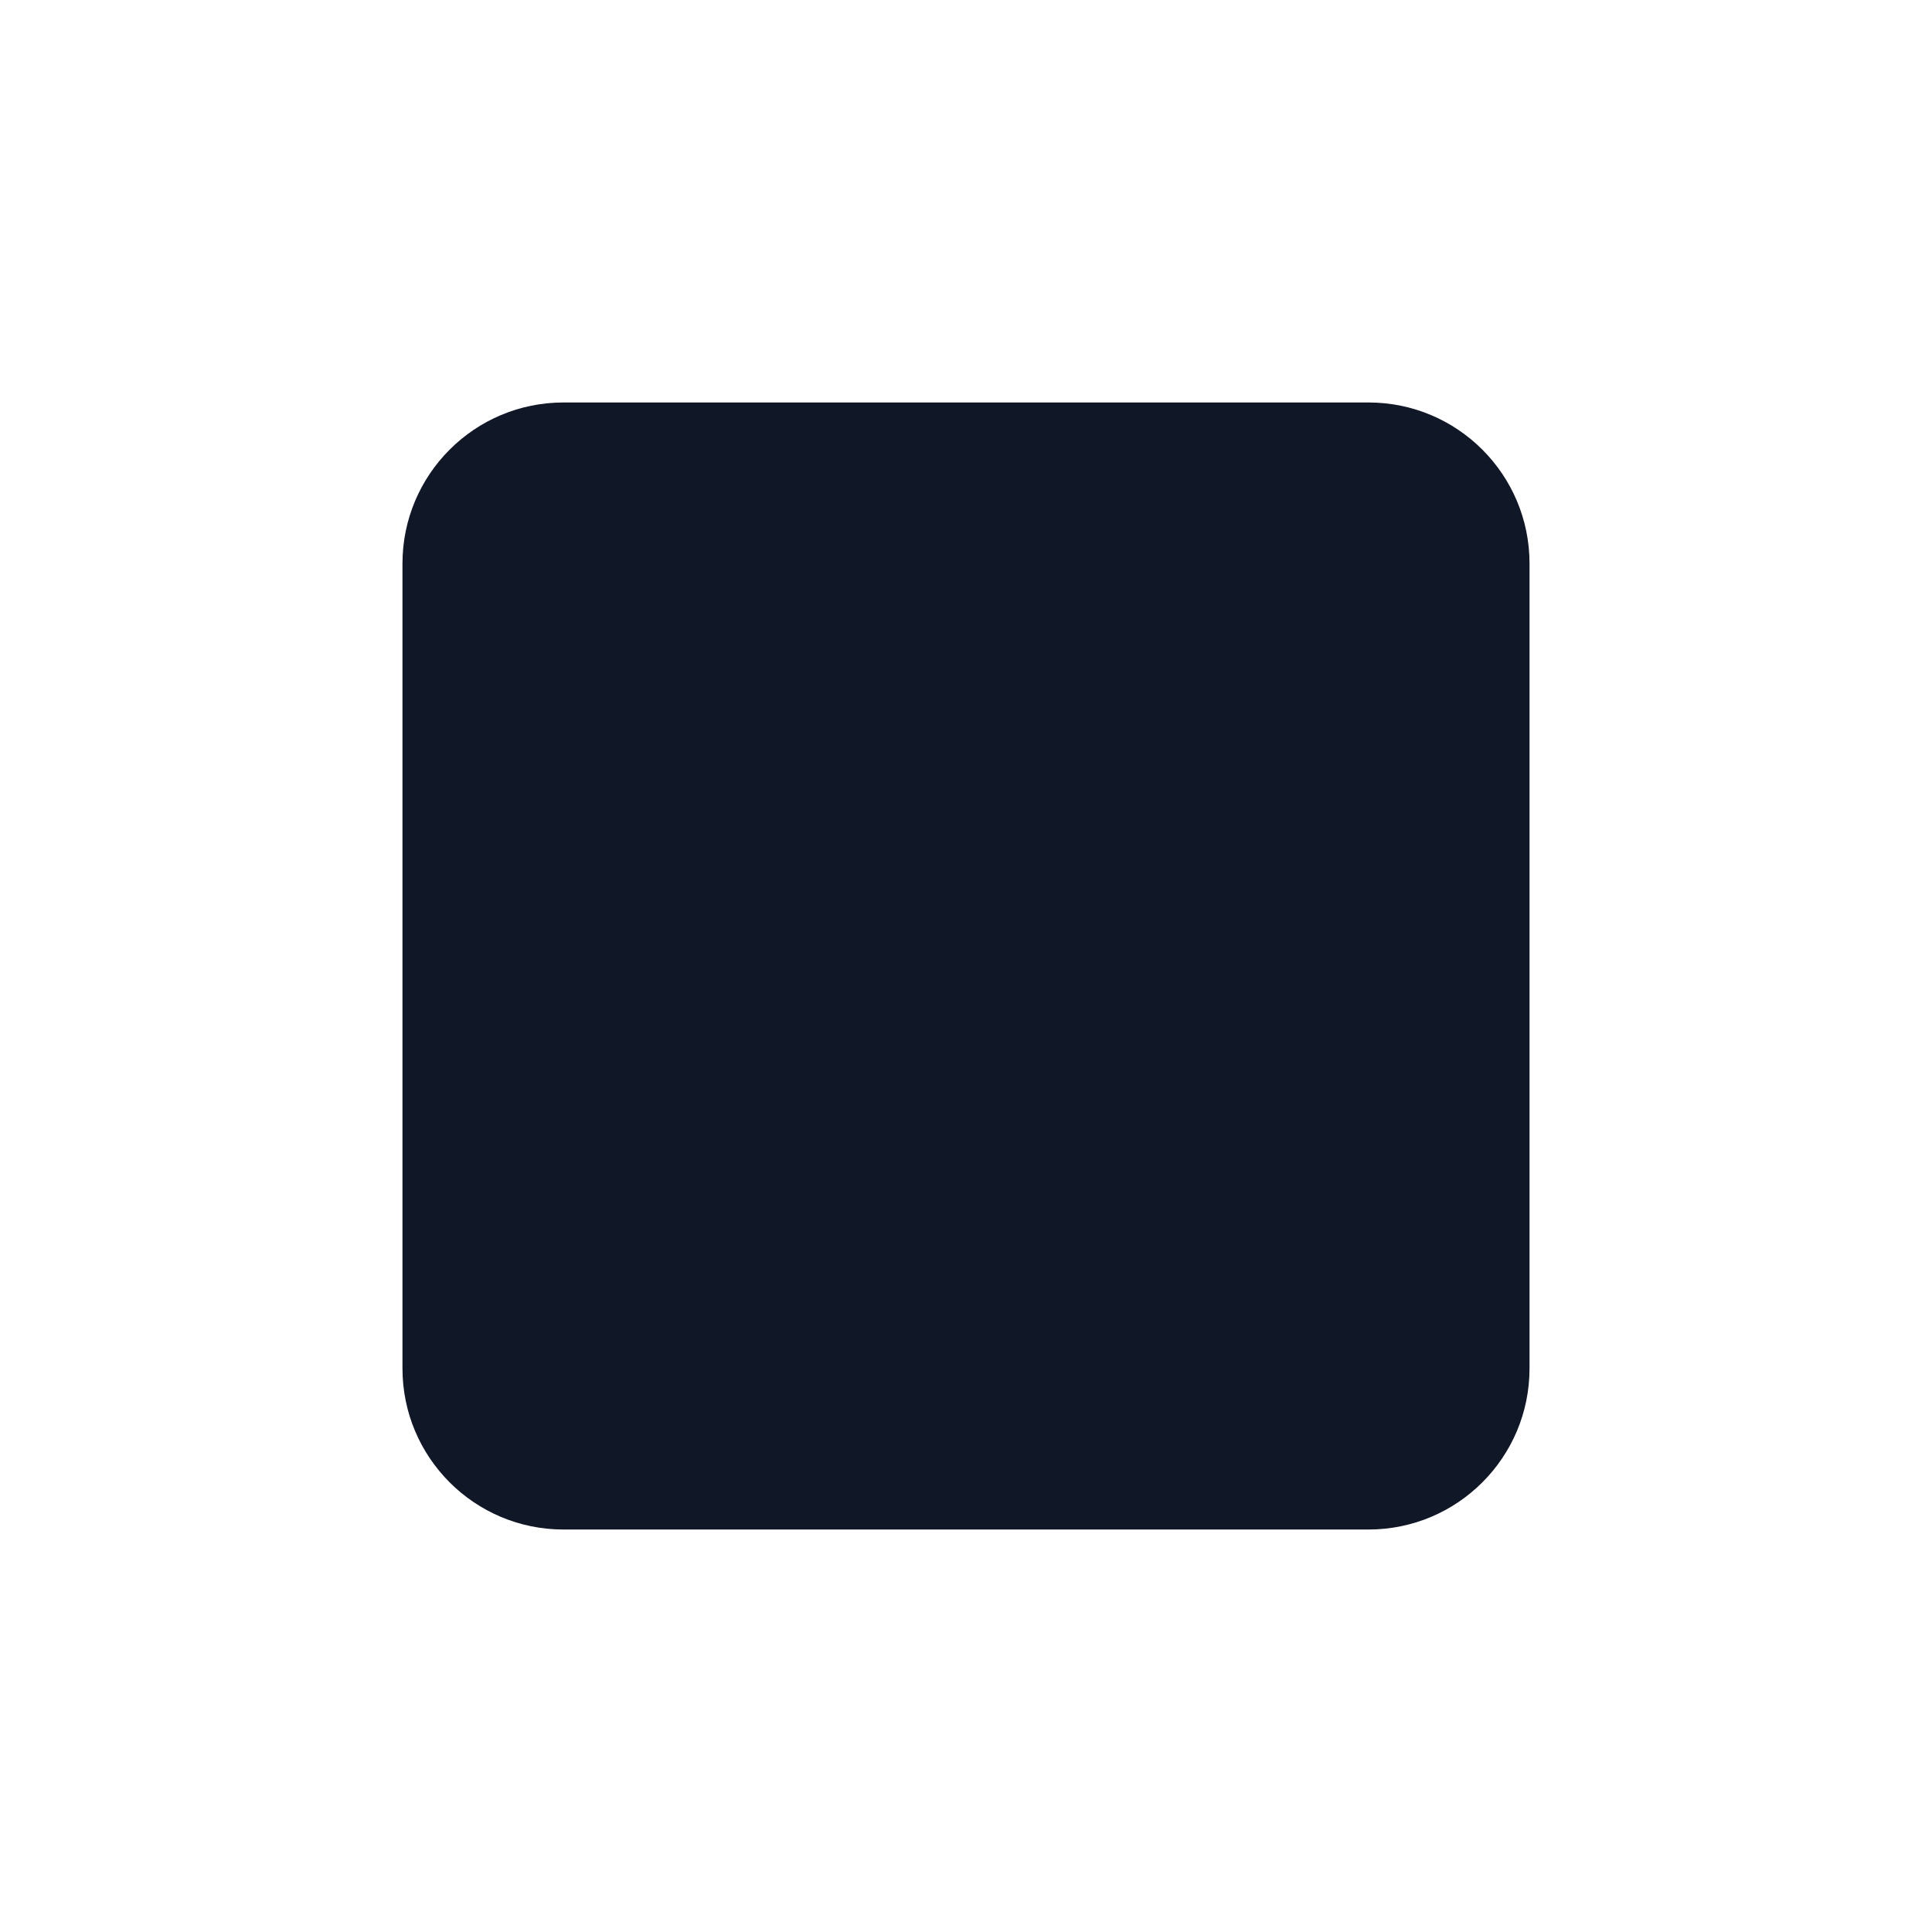
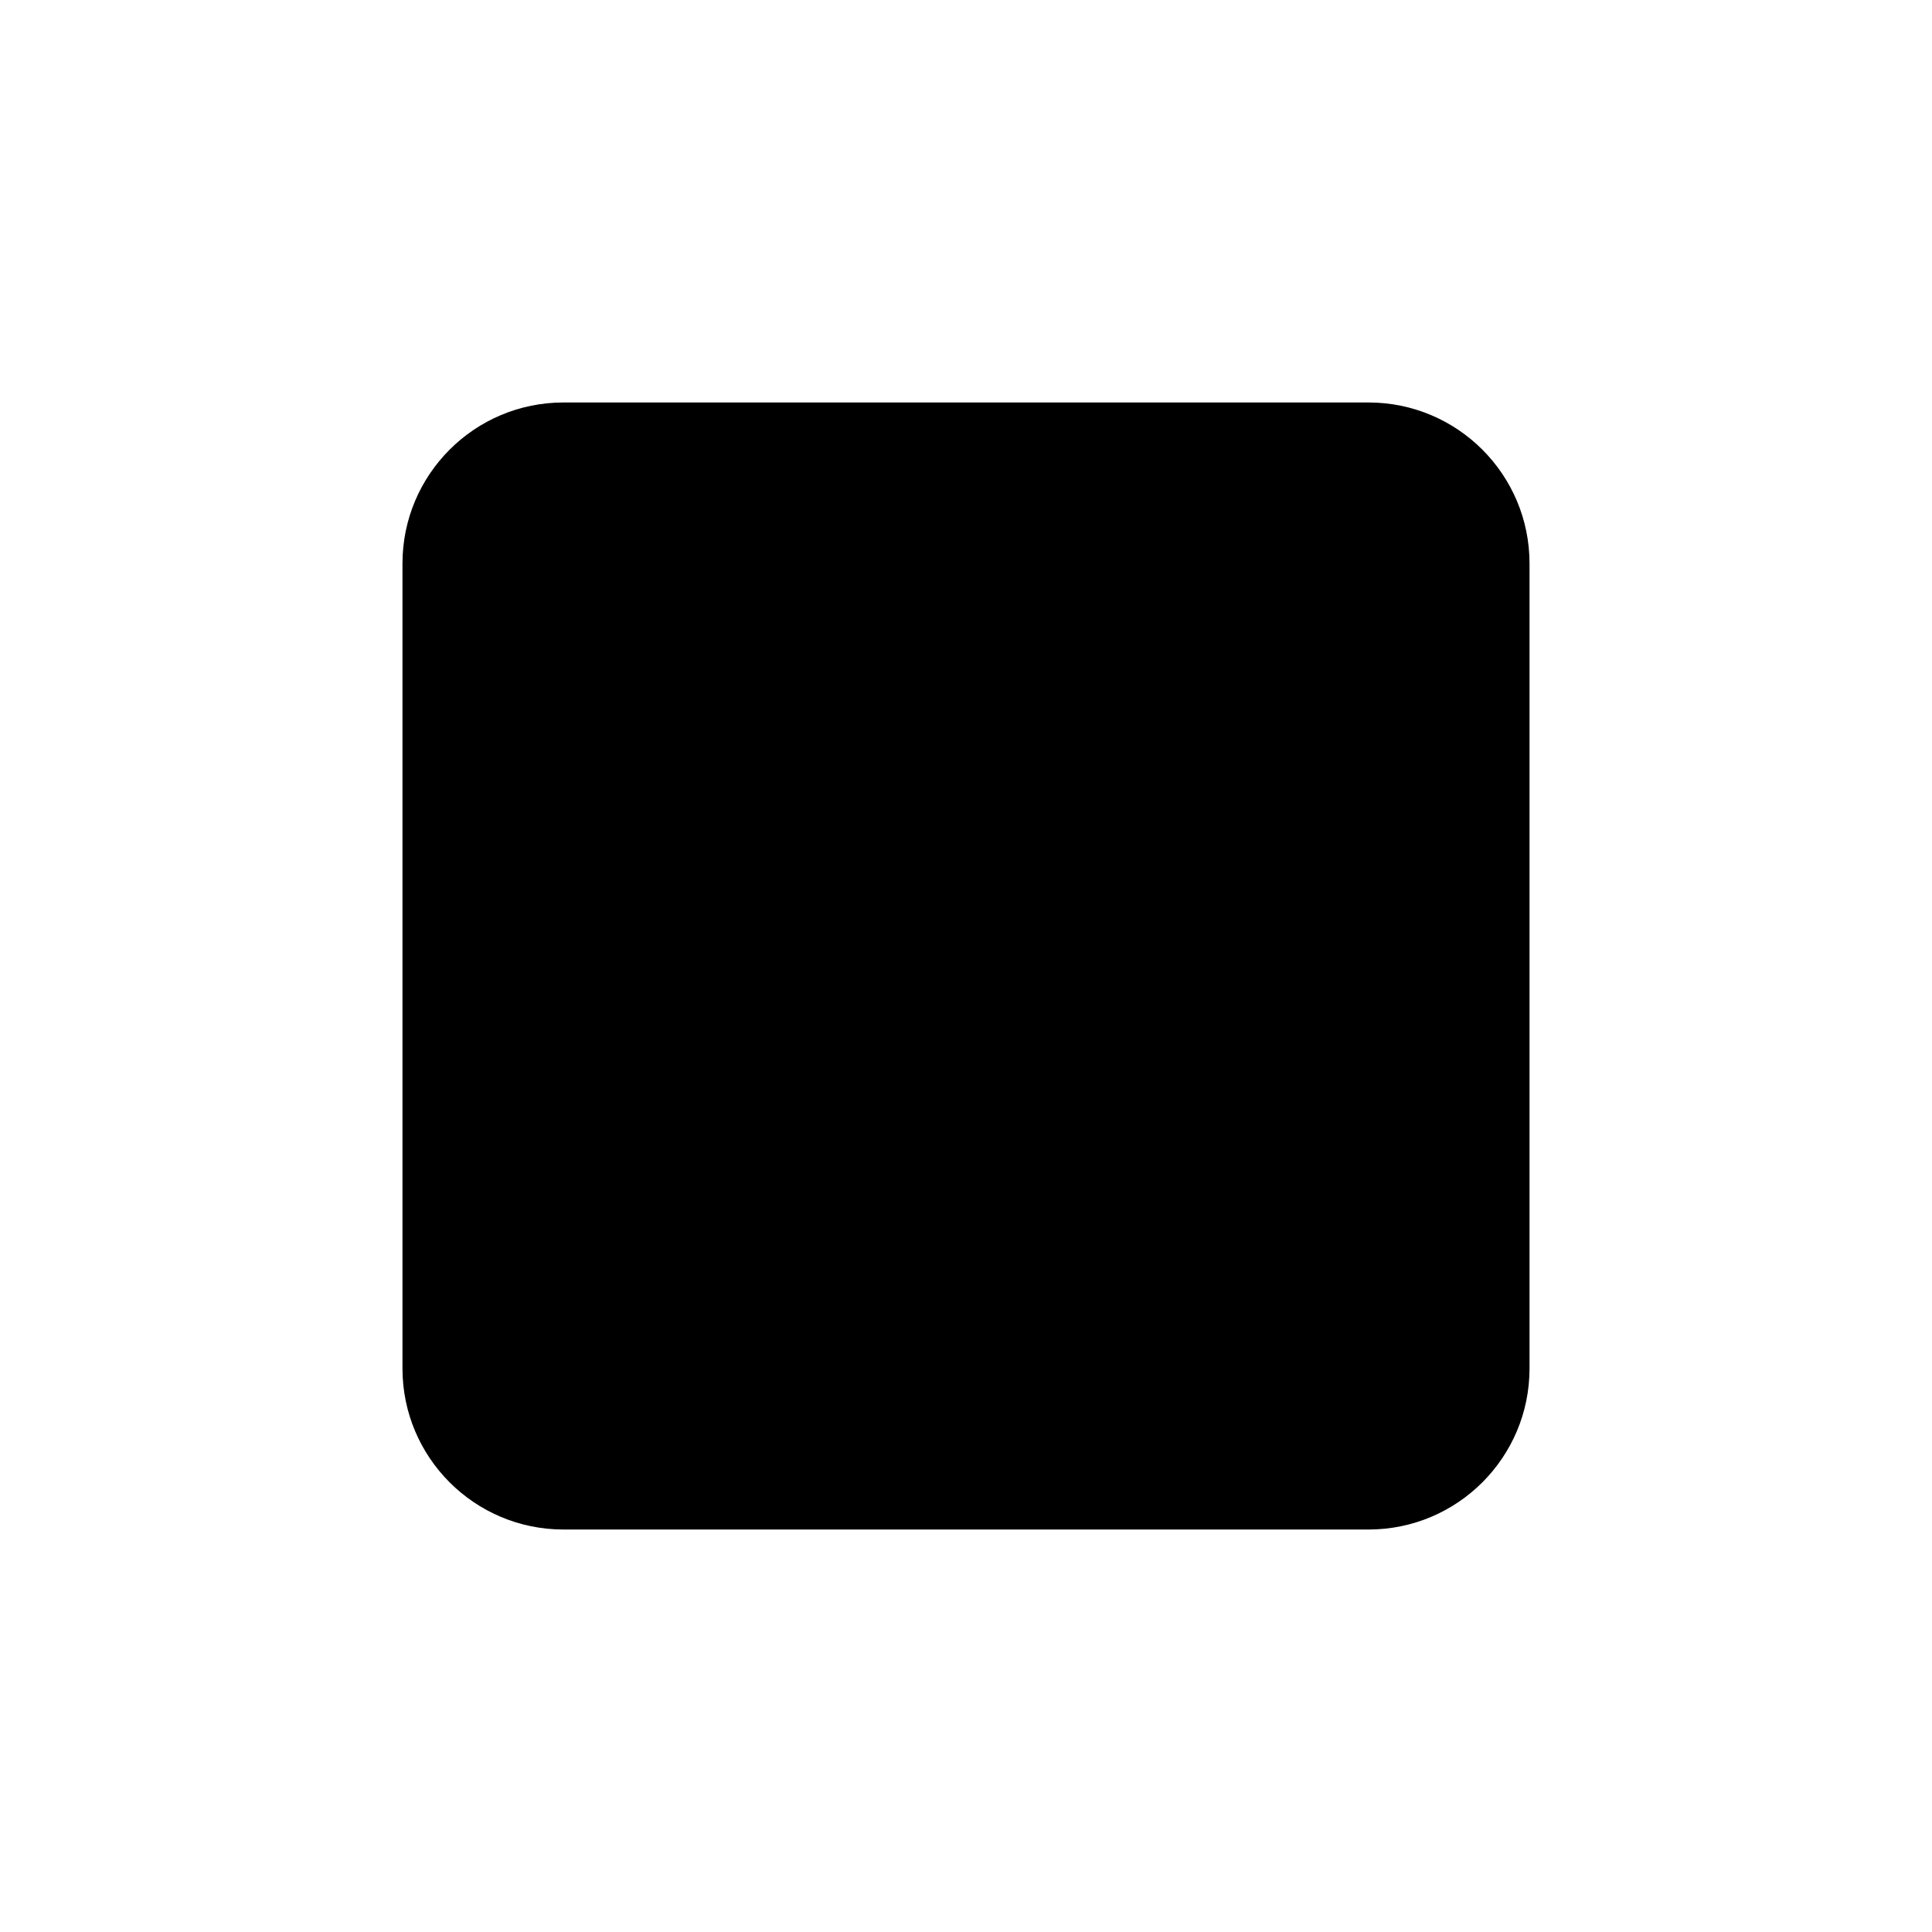
<svg xmlns="http://www.w3.org/2000/svg" width="22" height="22" viewBox="0 0 22 22" fill="none">
-   <path d="M15.583 4.583H6.417C5.404 4.583 4.583 5.404 4.583 6.417V15.583C4.583 16.596 5.404 17.417 6.417 17.417H15.583C16.596 17.417 17.417 16.596 17.417 15.583V6.417C17.417 5.404 16.596 4.583 15.583 4.583Z" fill="#101828" />
+   <path d="M15.583 4.583H6.417C5.404 4.583 4.583 5.404 4.583 6.417V15.583C4.583 16.596 5.404 17.417 6.417 17.417H15.583C16.596 17.417 17.417 16.596 17.417 15.583V6.417C17.417 5.404 16.596 4.583 15.583 4.583Z" fill="currentColor" />
</svg>
